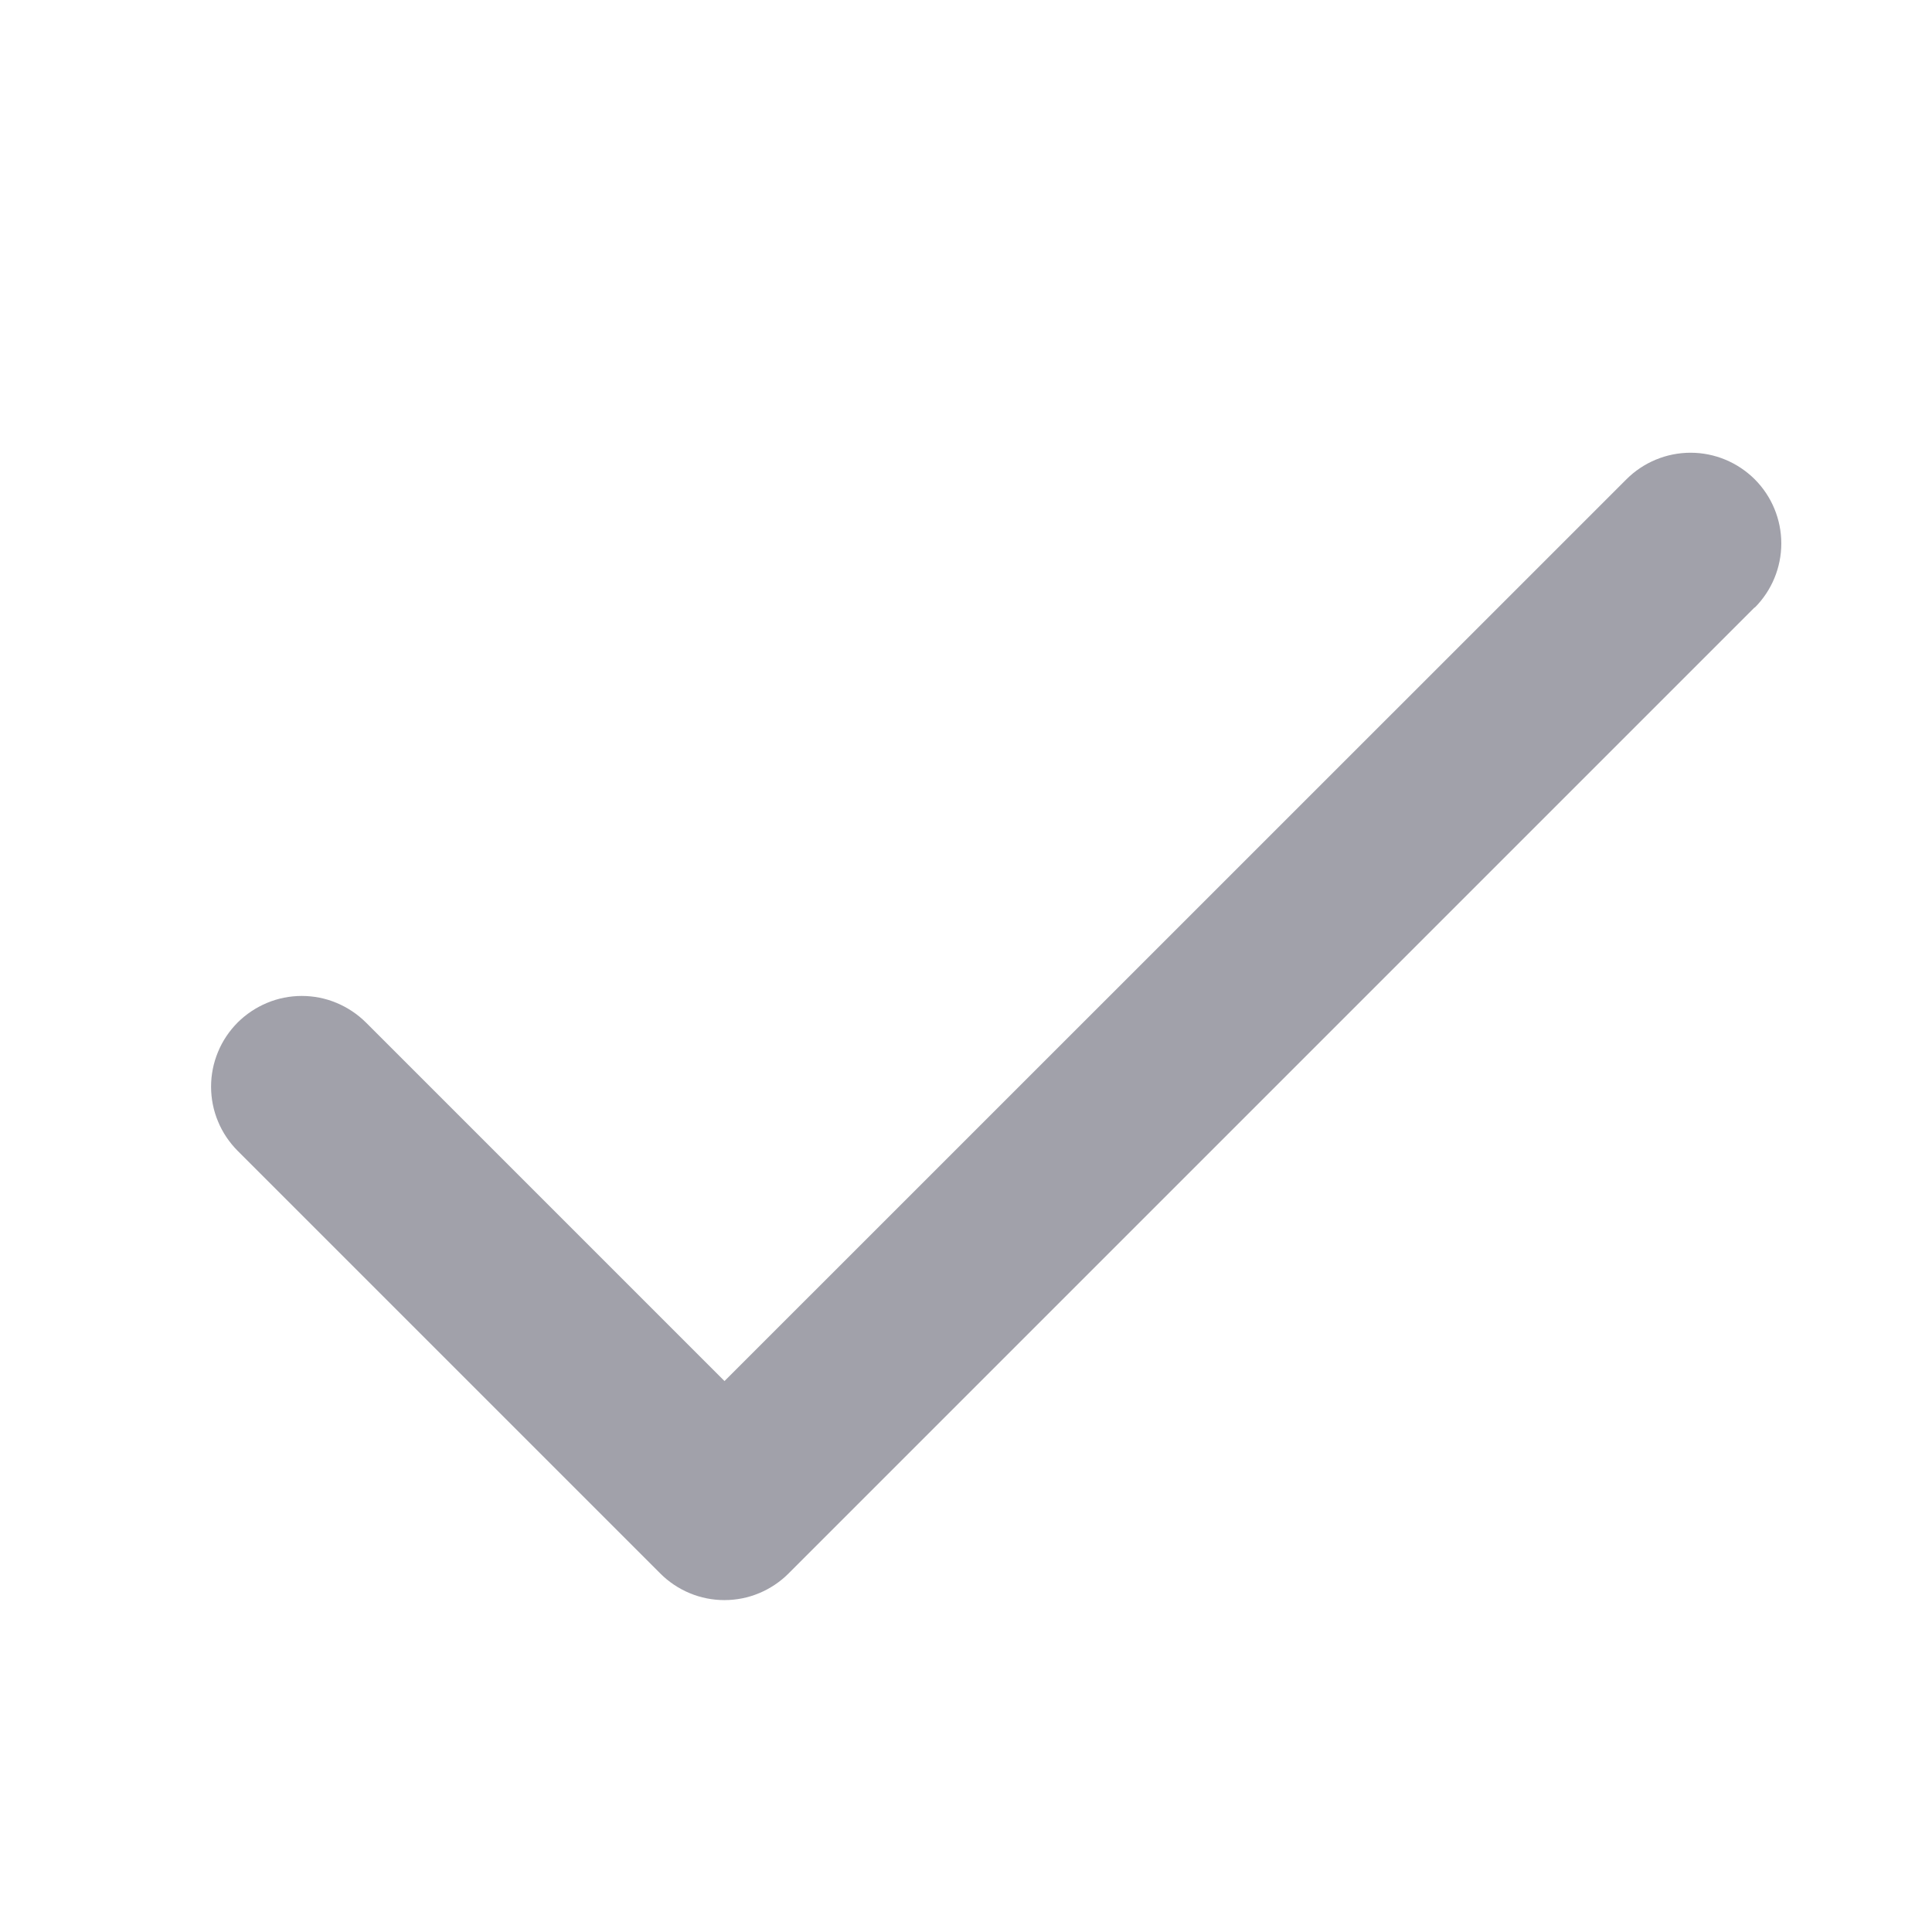
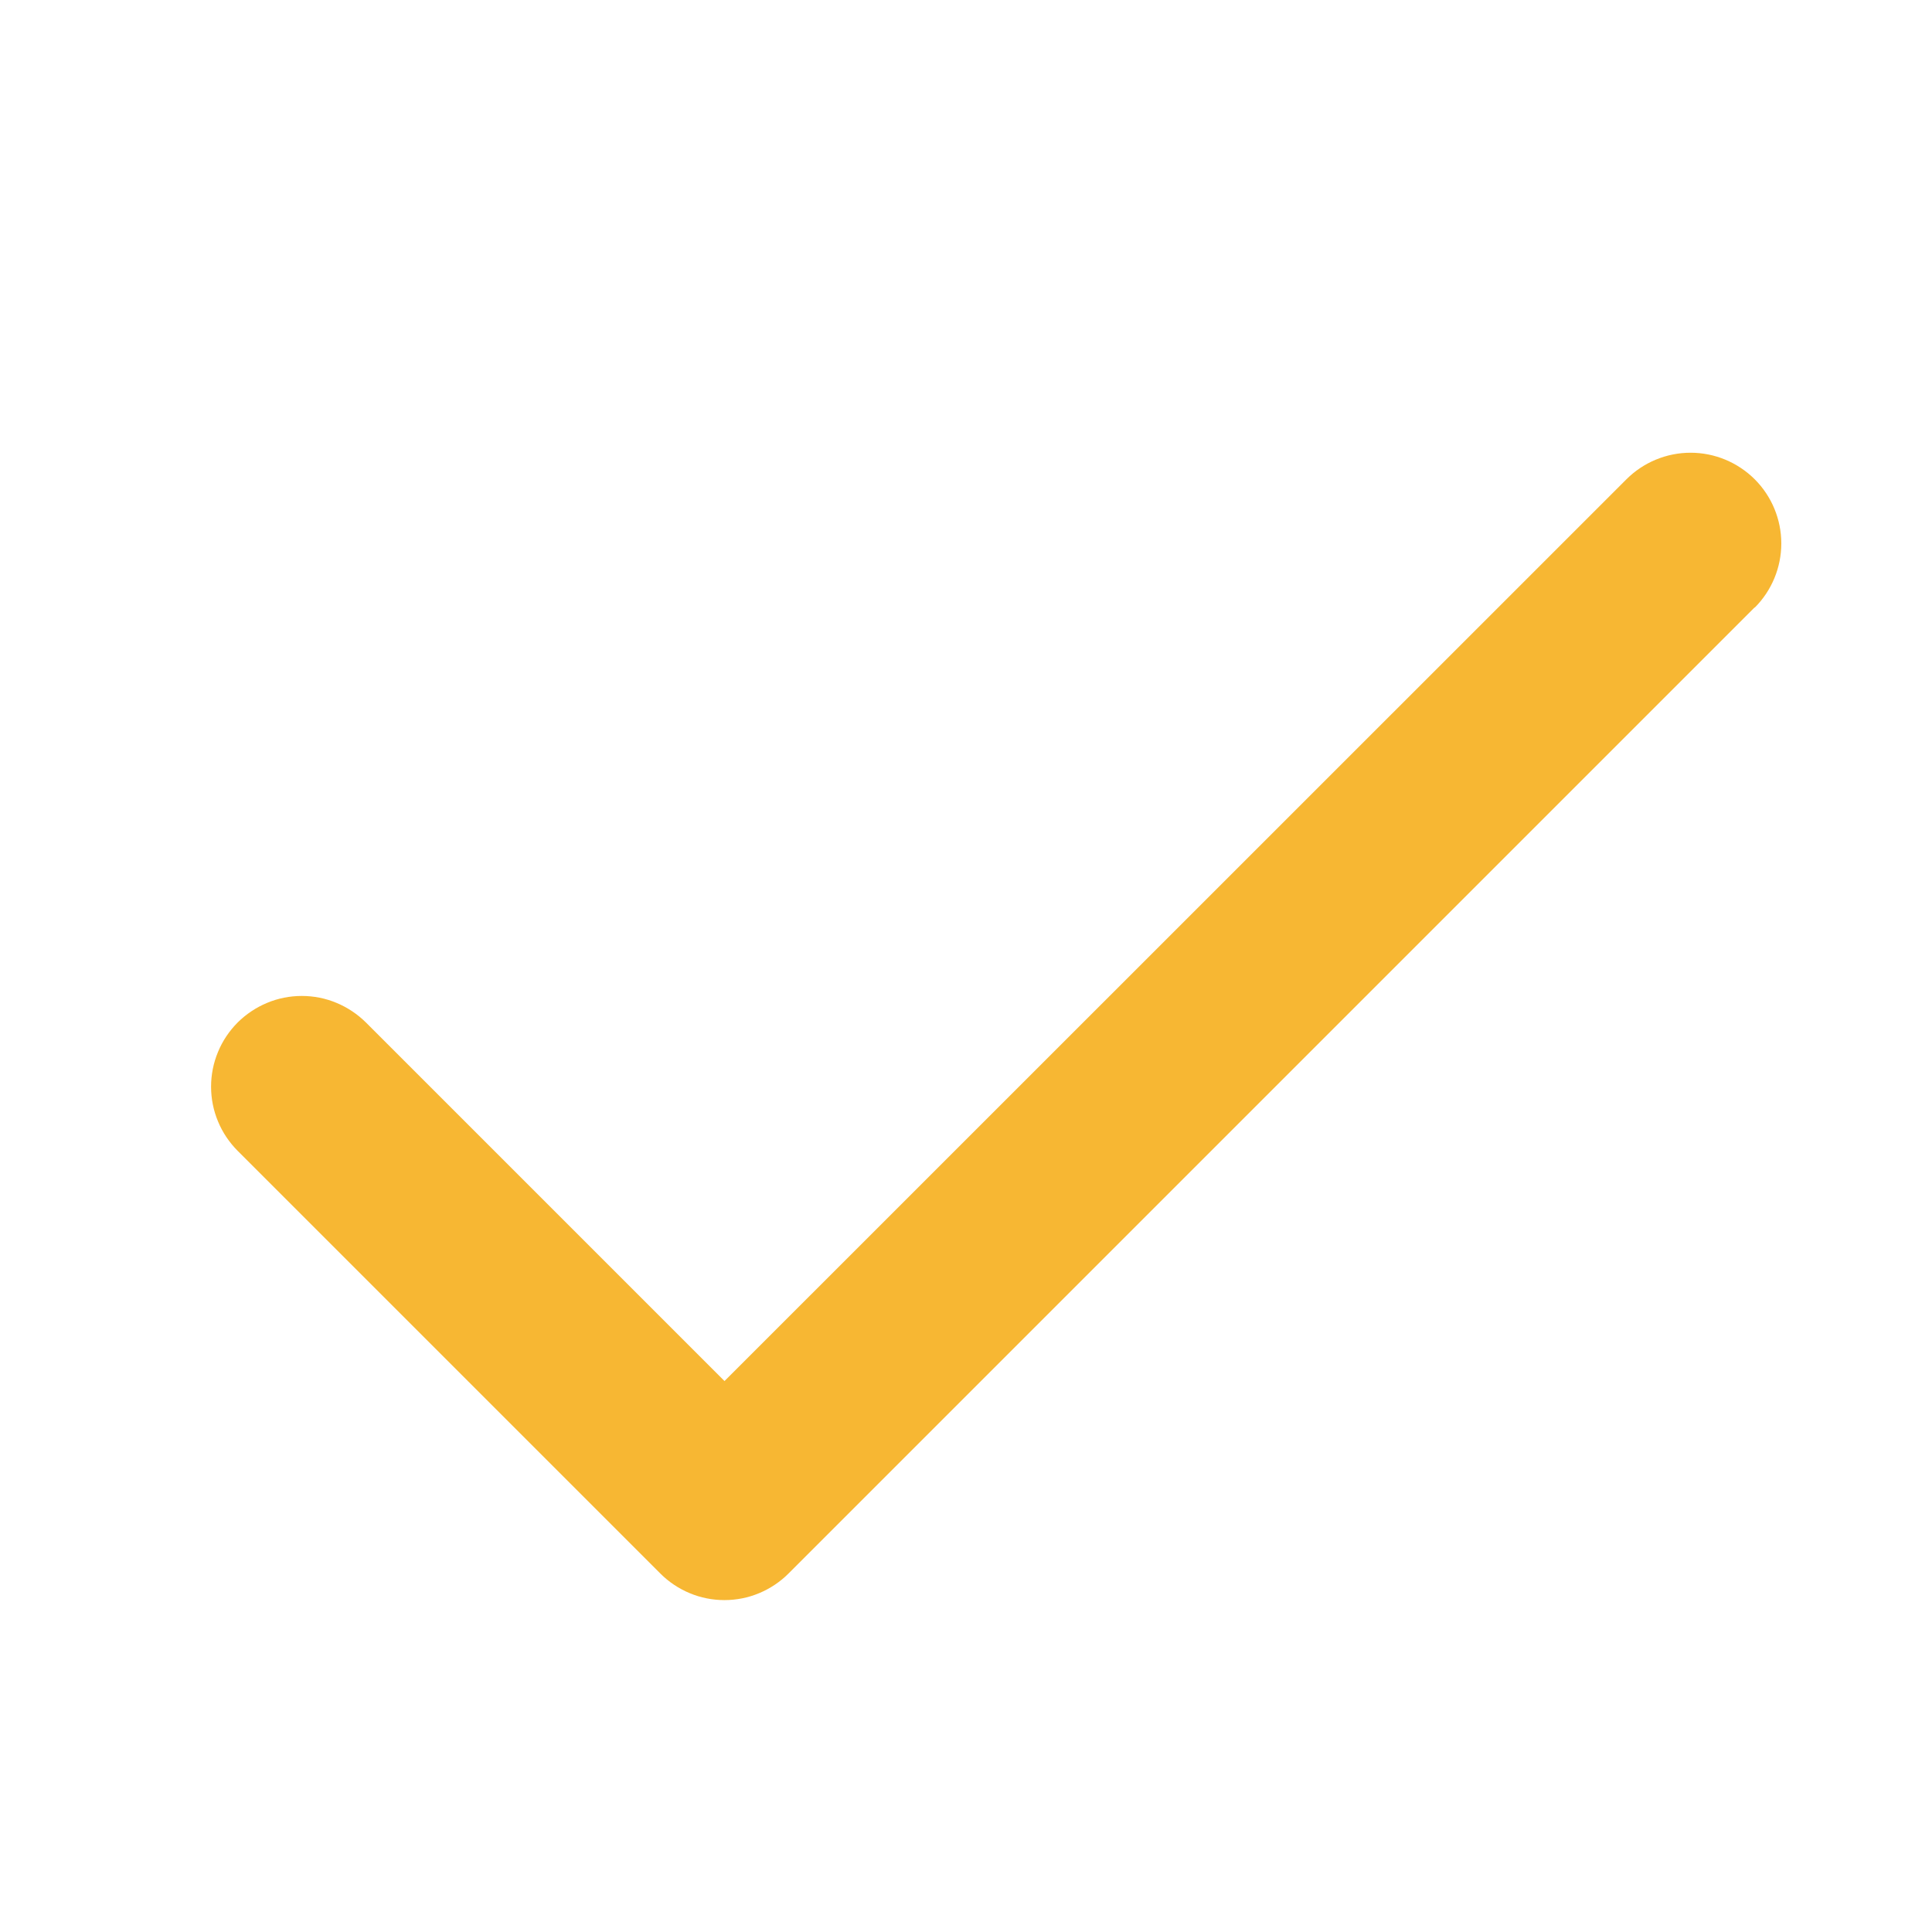
<svg xmlns="http://www.w3.org/2000/svg" width="24" height="24" viewBox="0 0 24 24" fill="none">
-   <path d="M21.796 7.546L9.796 19.546C9.691 19.651 9.567 19.734 9.43 19.791C9.294 19.848 9.147 19.877 8.999 19.877C8.851 19.877 8.704 19.848 8.568 19.791C8.431 19.734 8.307 19.651 8.202 19.546L2.952 14.296C2.848 14.191 2.764 14.067 2.708 13.93C2.651 13.794 2.622 13.647 2.622 13.499C2.622 13.351 2.651 13.205 2.708 13.068C2.764 12.931 2.848 12.807 2.952 12.702C3.057 12.598 3.181 12.515 3.318 12.458C3.454 12.401 3.601 12.372 3.749 12.372C3.897 12.372 4.044 12.401 4.18 12.458C4.317 12.515 4.441 12.598 4.546 12.702L9 17.156L20.204 5.954C20.415 5.743 20.702 5.624 21.001 5.624C21.3 5.624 21.586 5.743 21.798 5.954C22.009 6.165 22.128 6.452 22.128 6.751C22.128 7.05 22.009 7.337 21.798 7.548L21.796 7.546Z" fill="#A1A1AA" />
+   <path d="M21.796 7.546L9.796 19.546C9.691 19.651 9.567 19.734 9.43 19.791C9.294 19.848 9.147 19.877 8.999 19.877C8.851 19.877 8.704 19.848 8.568 19.791C8.431 19.734 8.307 19.651 8.202 19.546L2.952 14.296C2.848 14.191 2.764 14.067 2.708 13.93C2.651 13.794 2.622 13.647 2.622 13.499C2.622 13.351 2.651 13.205 2.708 13.068C2.764 12.931 2.848 12.807 2.952 12.702C3.057 12.598 3.181 12.515 3.318 12.458C3.454 12.401 3.601 12.372 3.749 12.372C3.897 12.372 4.044 12.401 4.18 12.458C4.317 12.515 4.441 12.598 4.546 12.702L9 17.156L20.204 5.954C20.415 5.743 20.702 5.624 21.001 5.624C21.3 5.624 21.586 5.743 21.798 5.954C22.009 6.165 22.128 6.452 22.128 6.751C22.128 7.05 22.009 7.337 21.798 7.548L21.796 7.546Z" fill="#F7B733" />
</svg>
